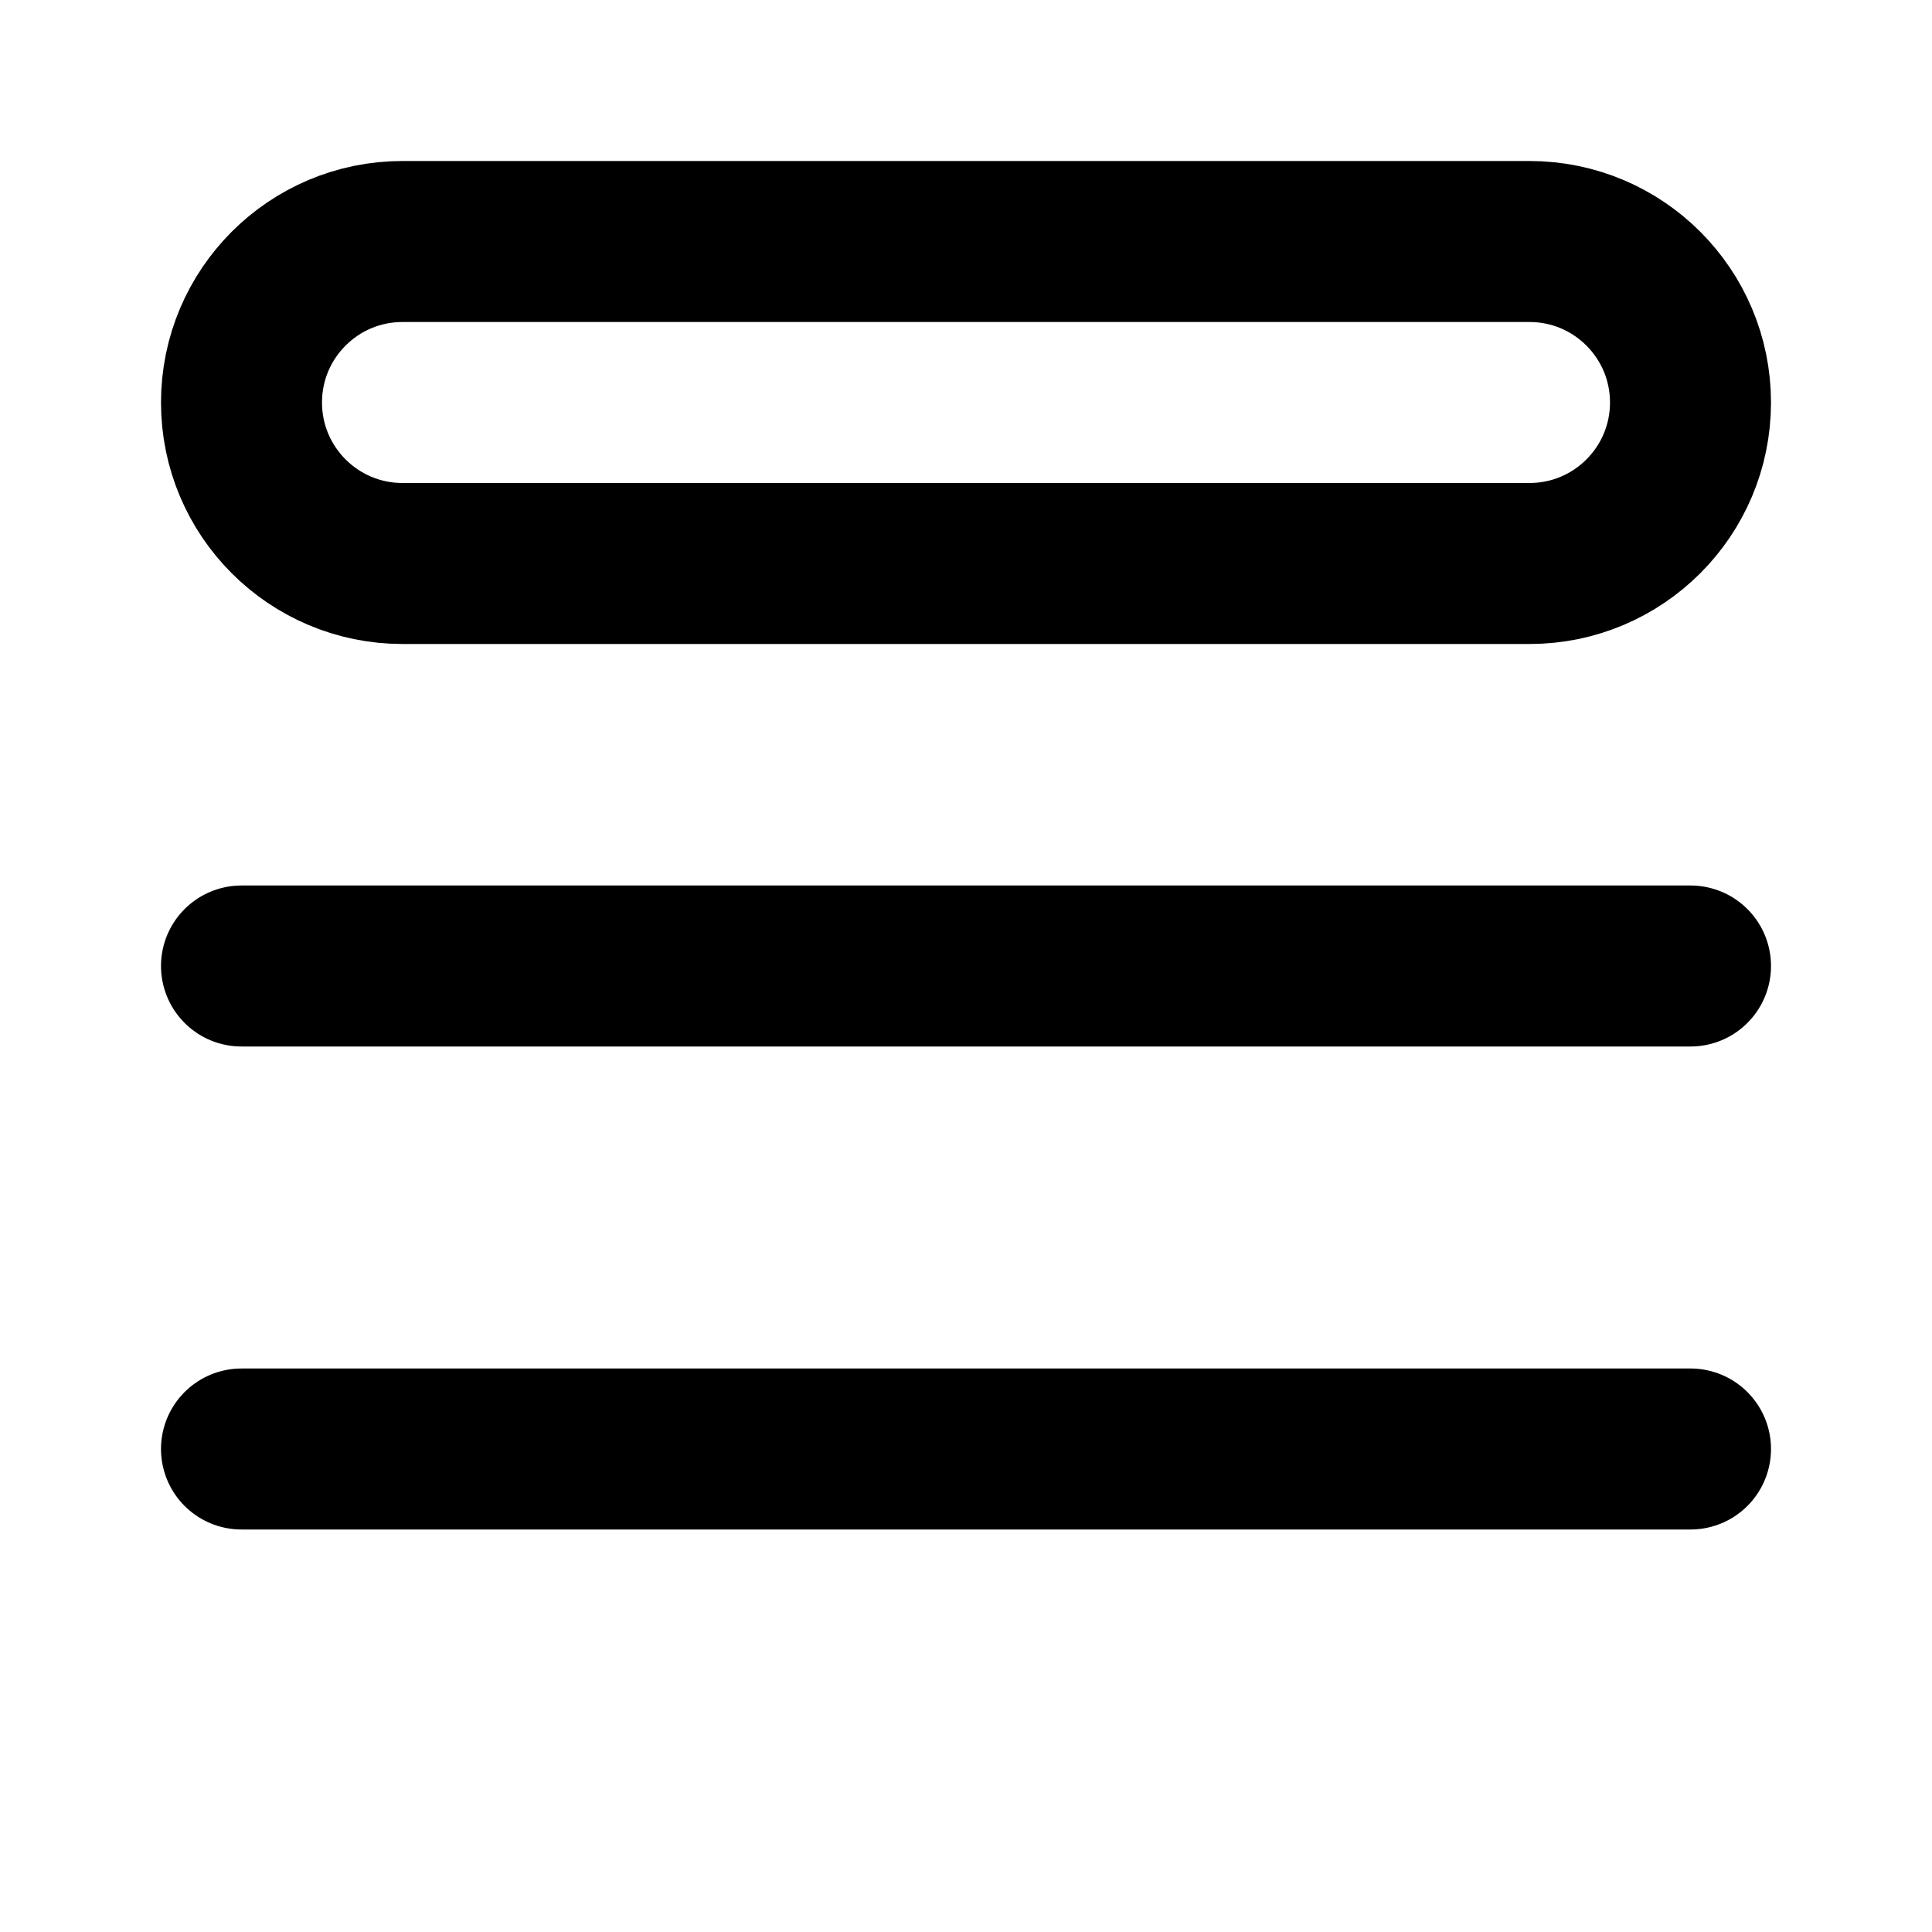
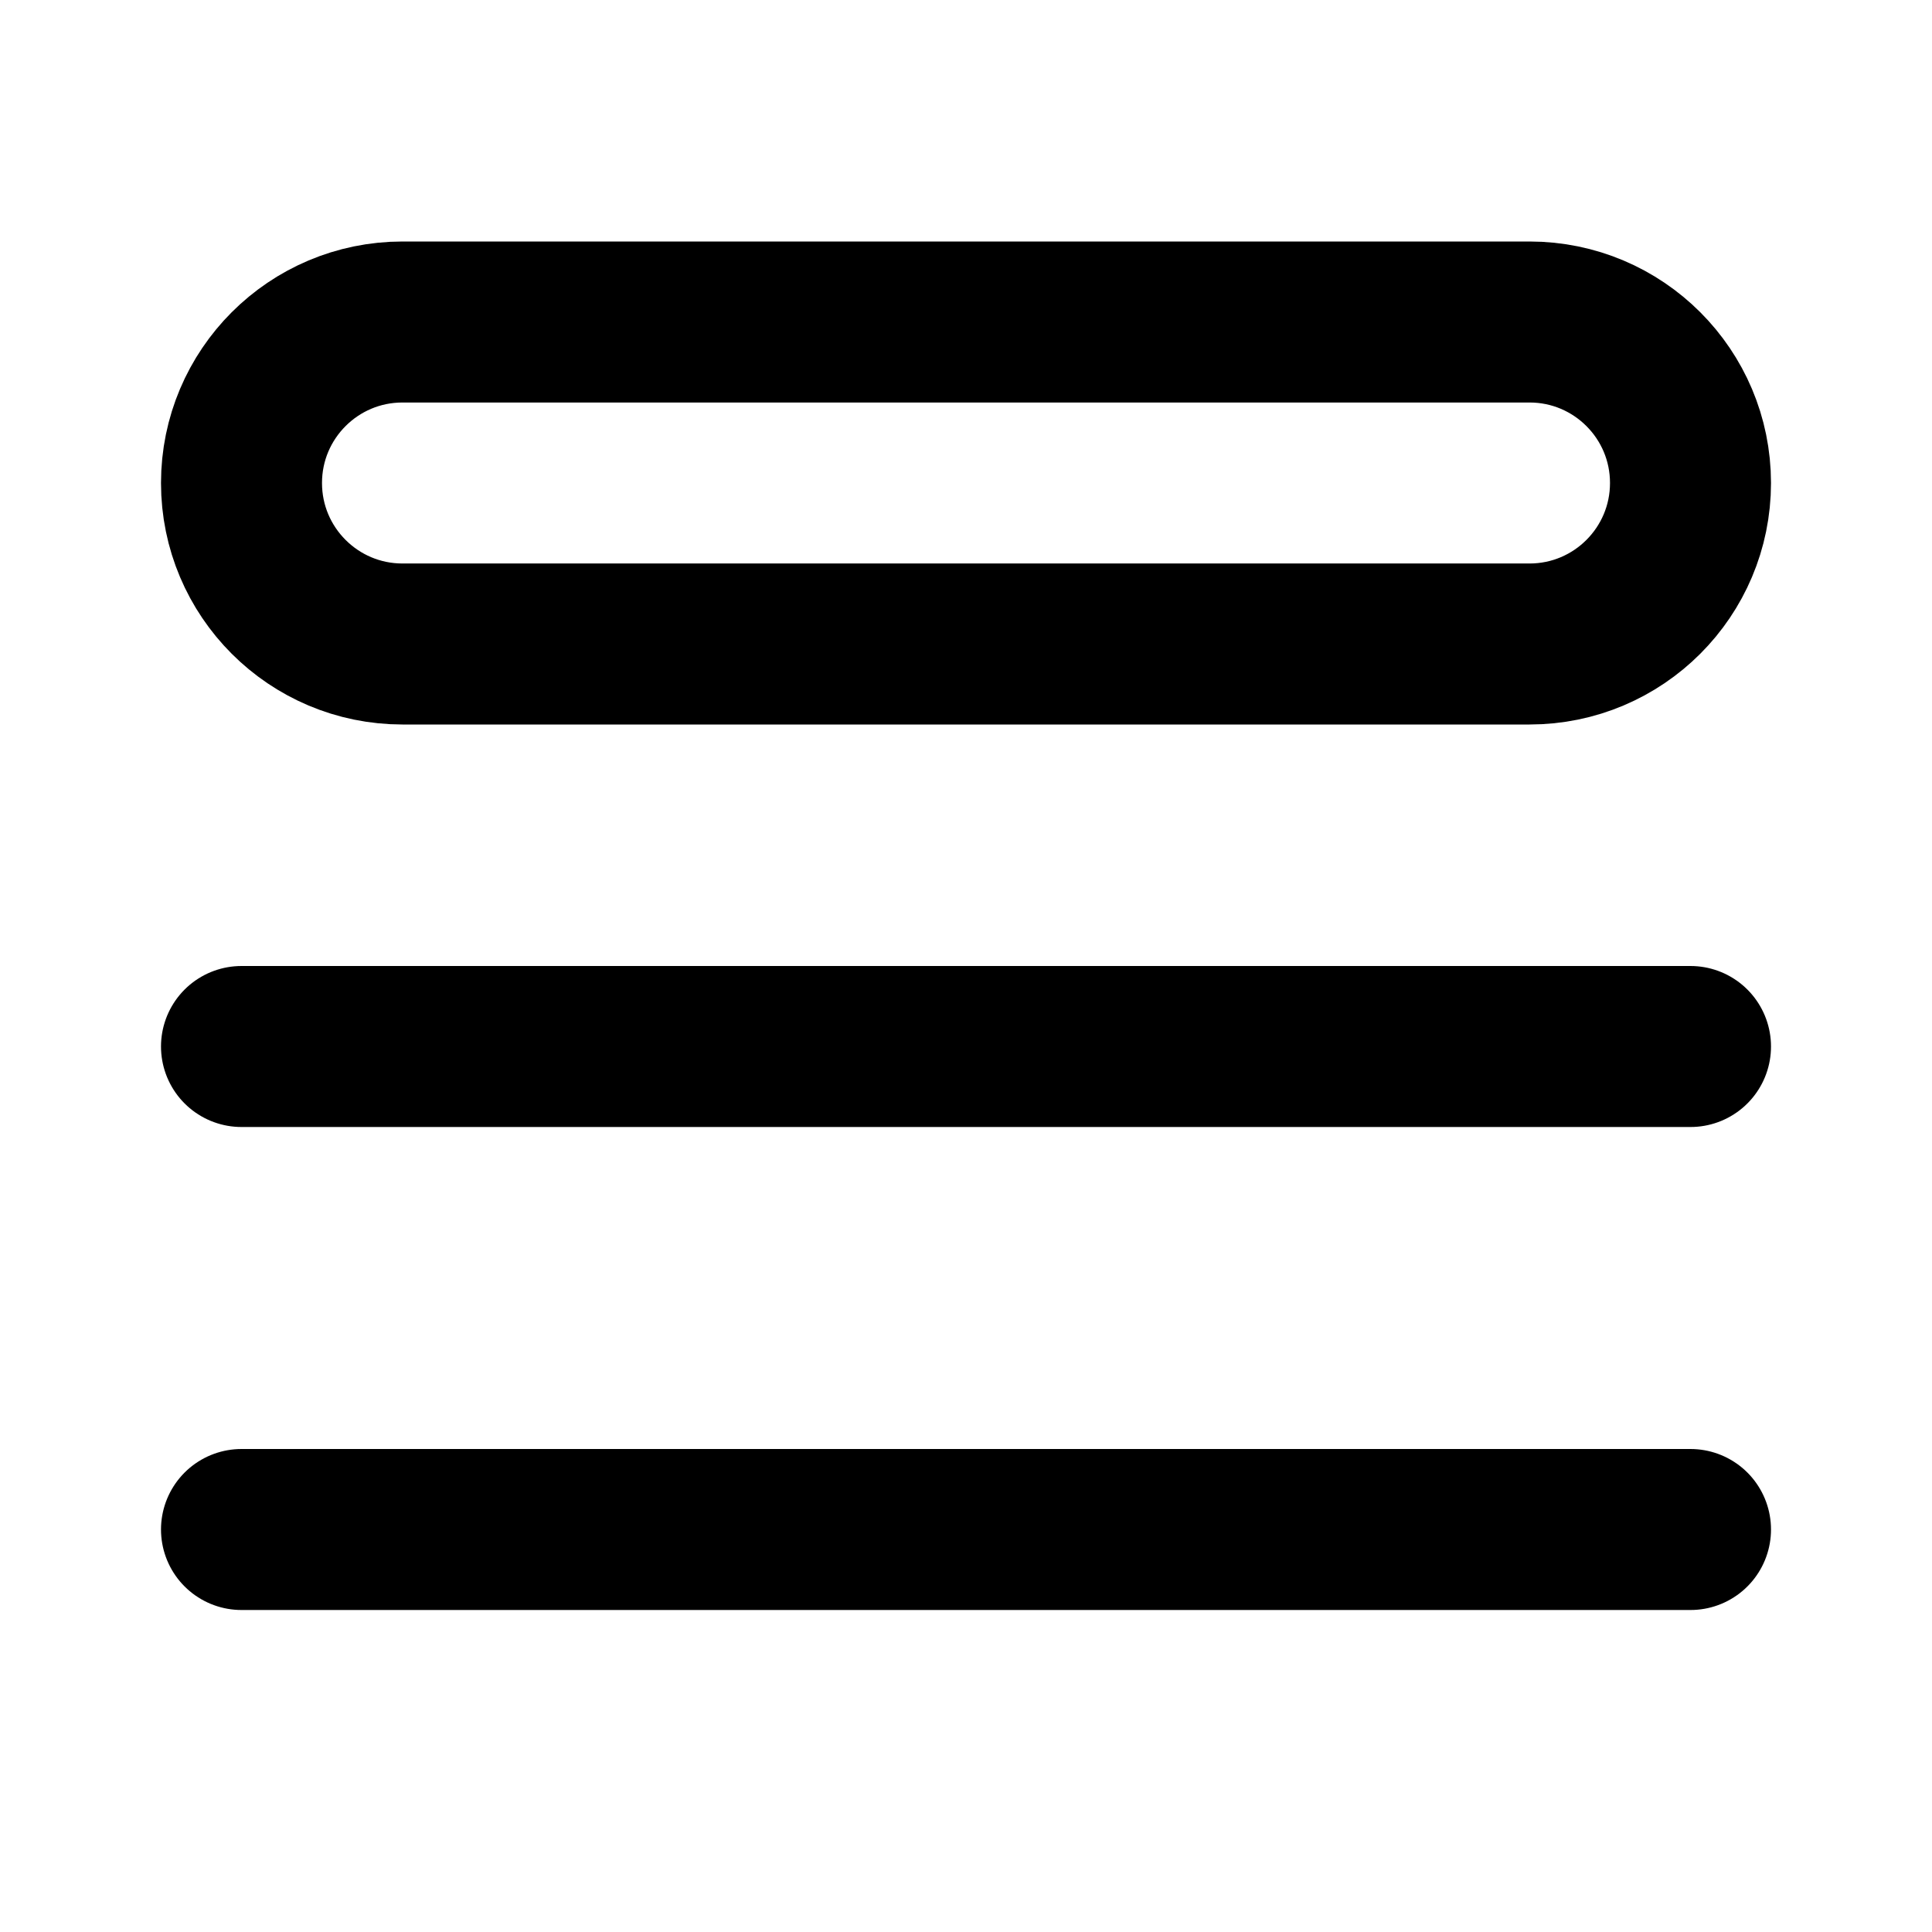
<svg xmlns="http://www.w3.org/2000/svg" viewBox="0 0 24 24" fill="none">
-   <path d="M3 12h18M3 18h18" stroke="currentColor" stroke-width="2" stroke-linecap="round" stroke-linejoin="round" />
-   <rect x="3" y="3" width="18" height="4" rx="2" stroke="currentColor" stroke-width="2" stroke-linejoin="round" />
+   <path d="M3 13h18M3 19h18" stroke="currentColor" stroke-width="2" stroke-linecap="round" stroke-linejoin="round" />
+   <rect x="3" y="4" width="18" height="4" rx="2" stroke="currentColor" stroke-width="2" stroke-linejoin="round" />
</svg>
